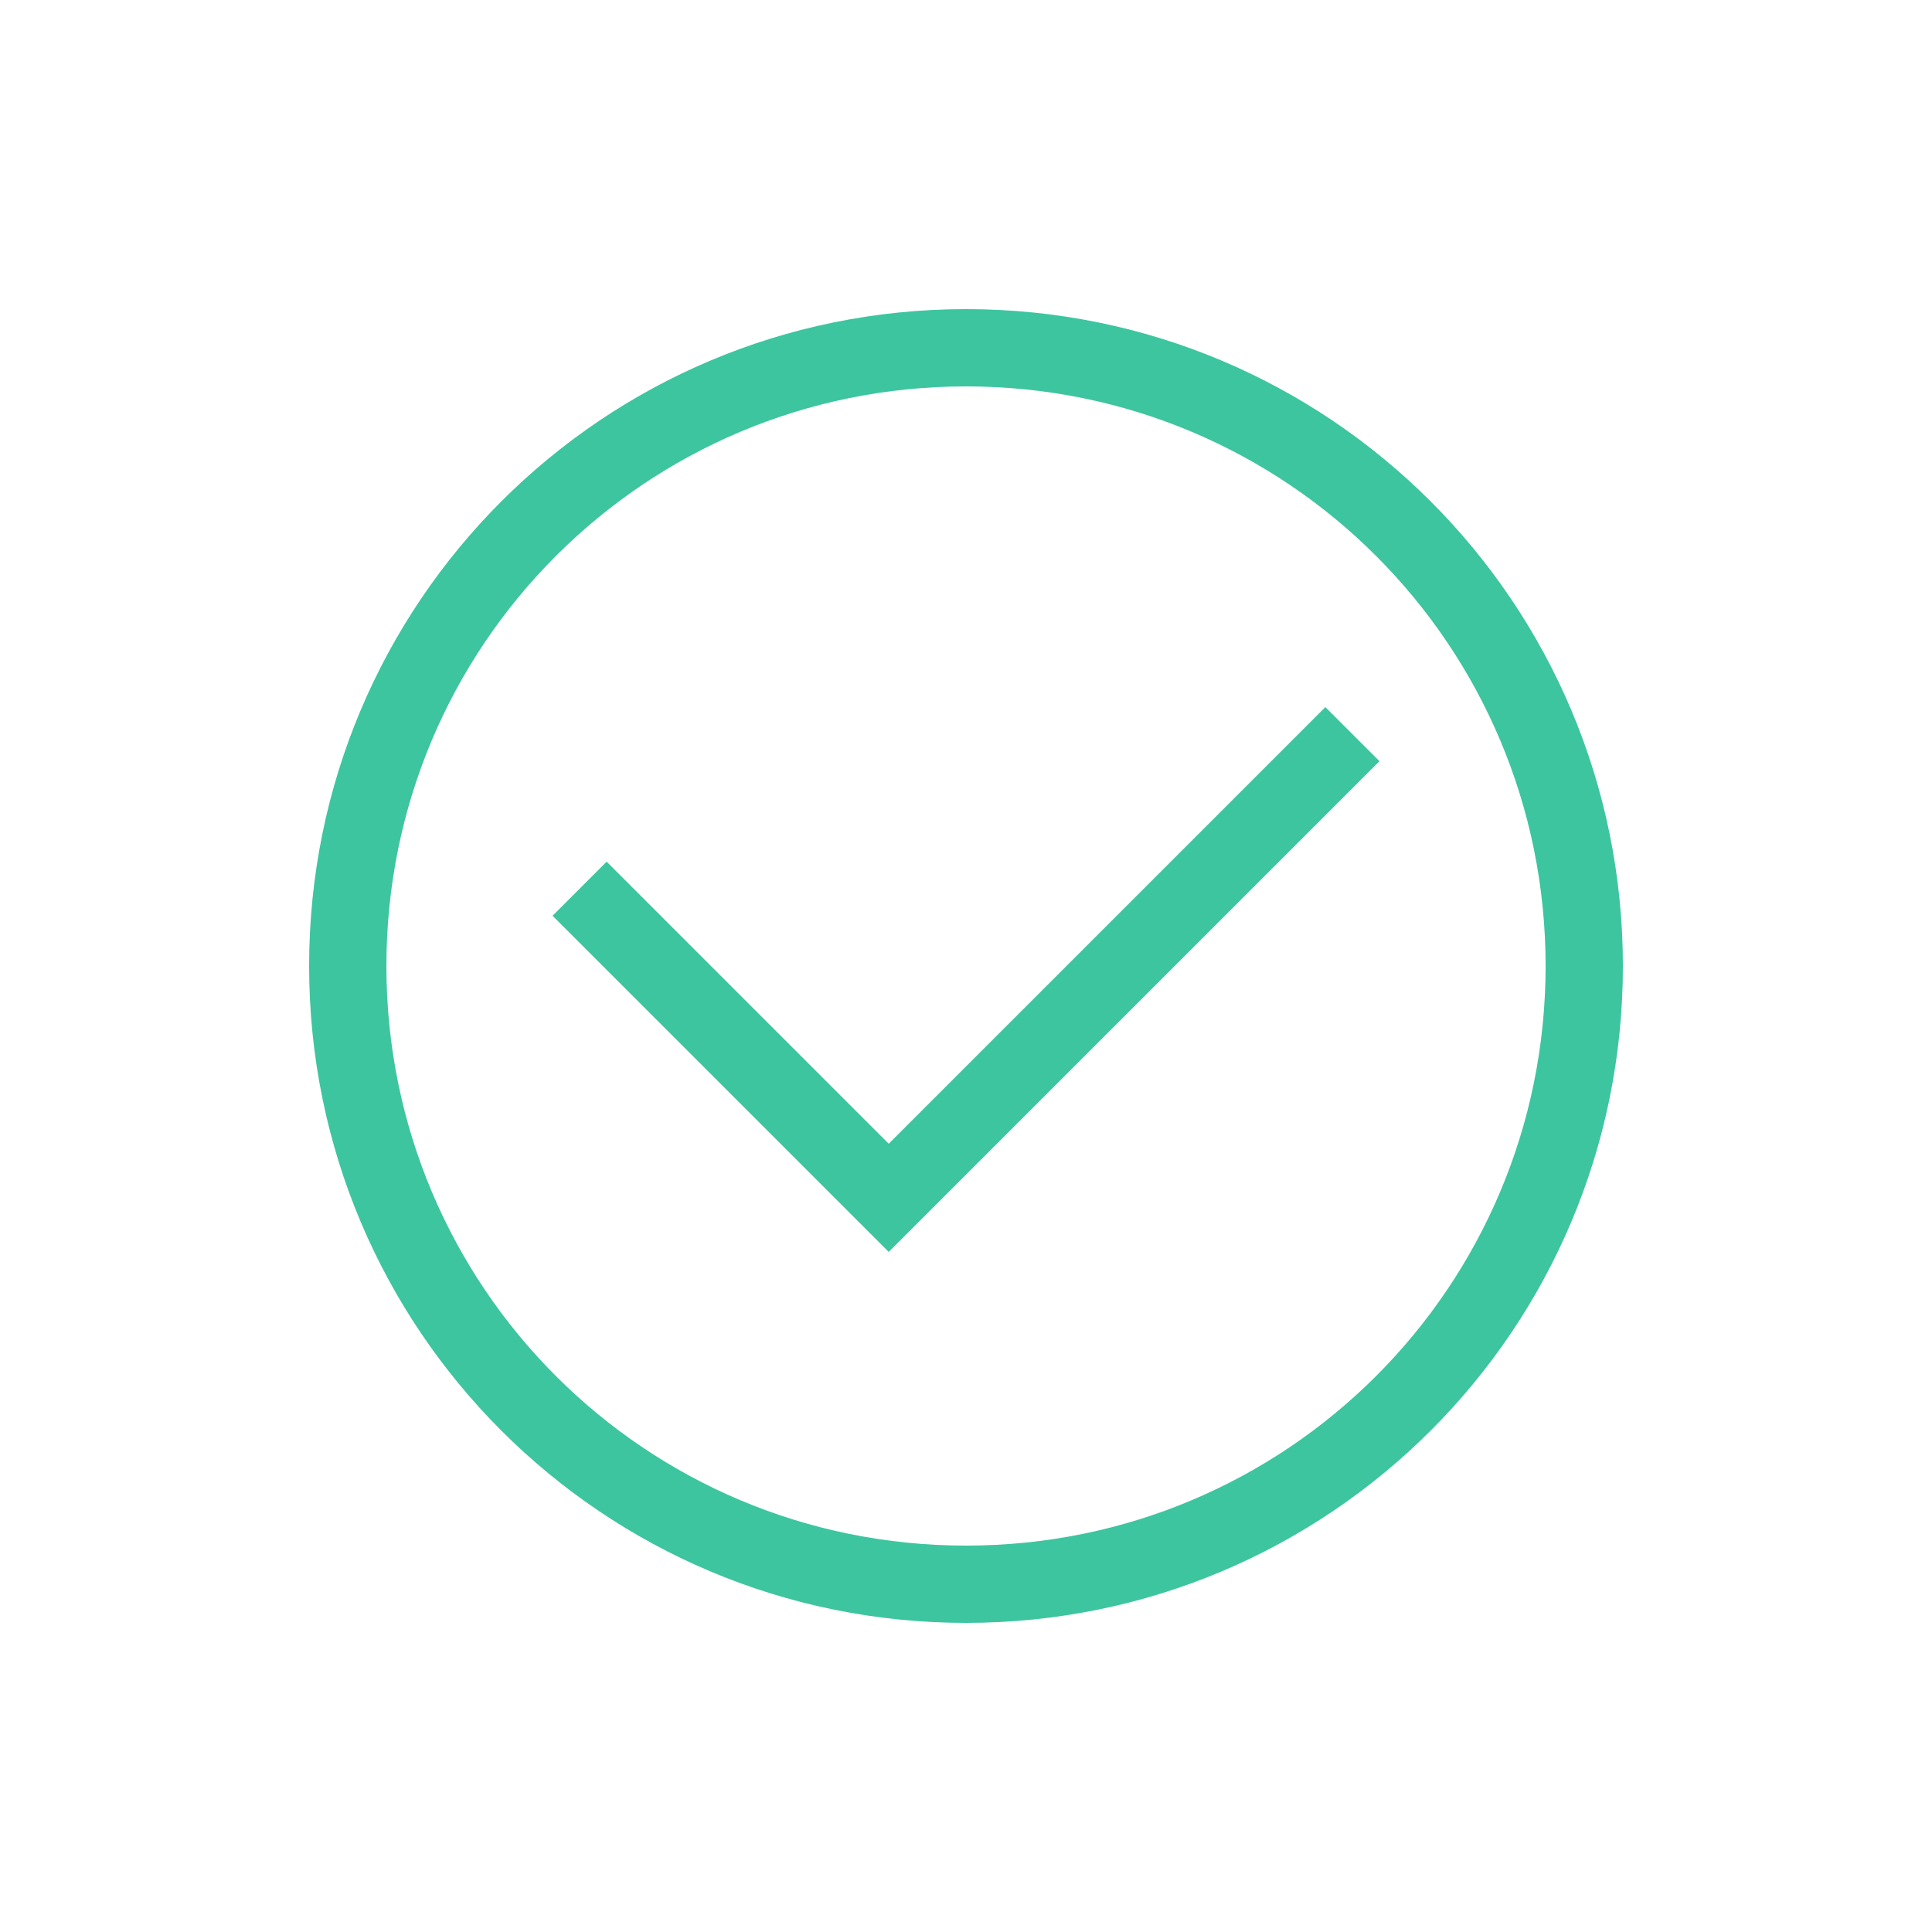
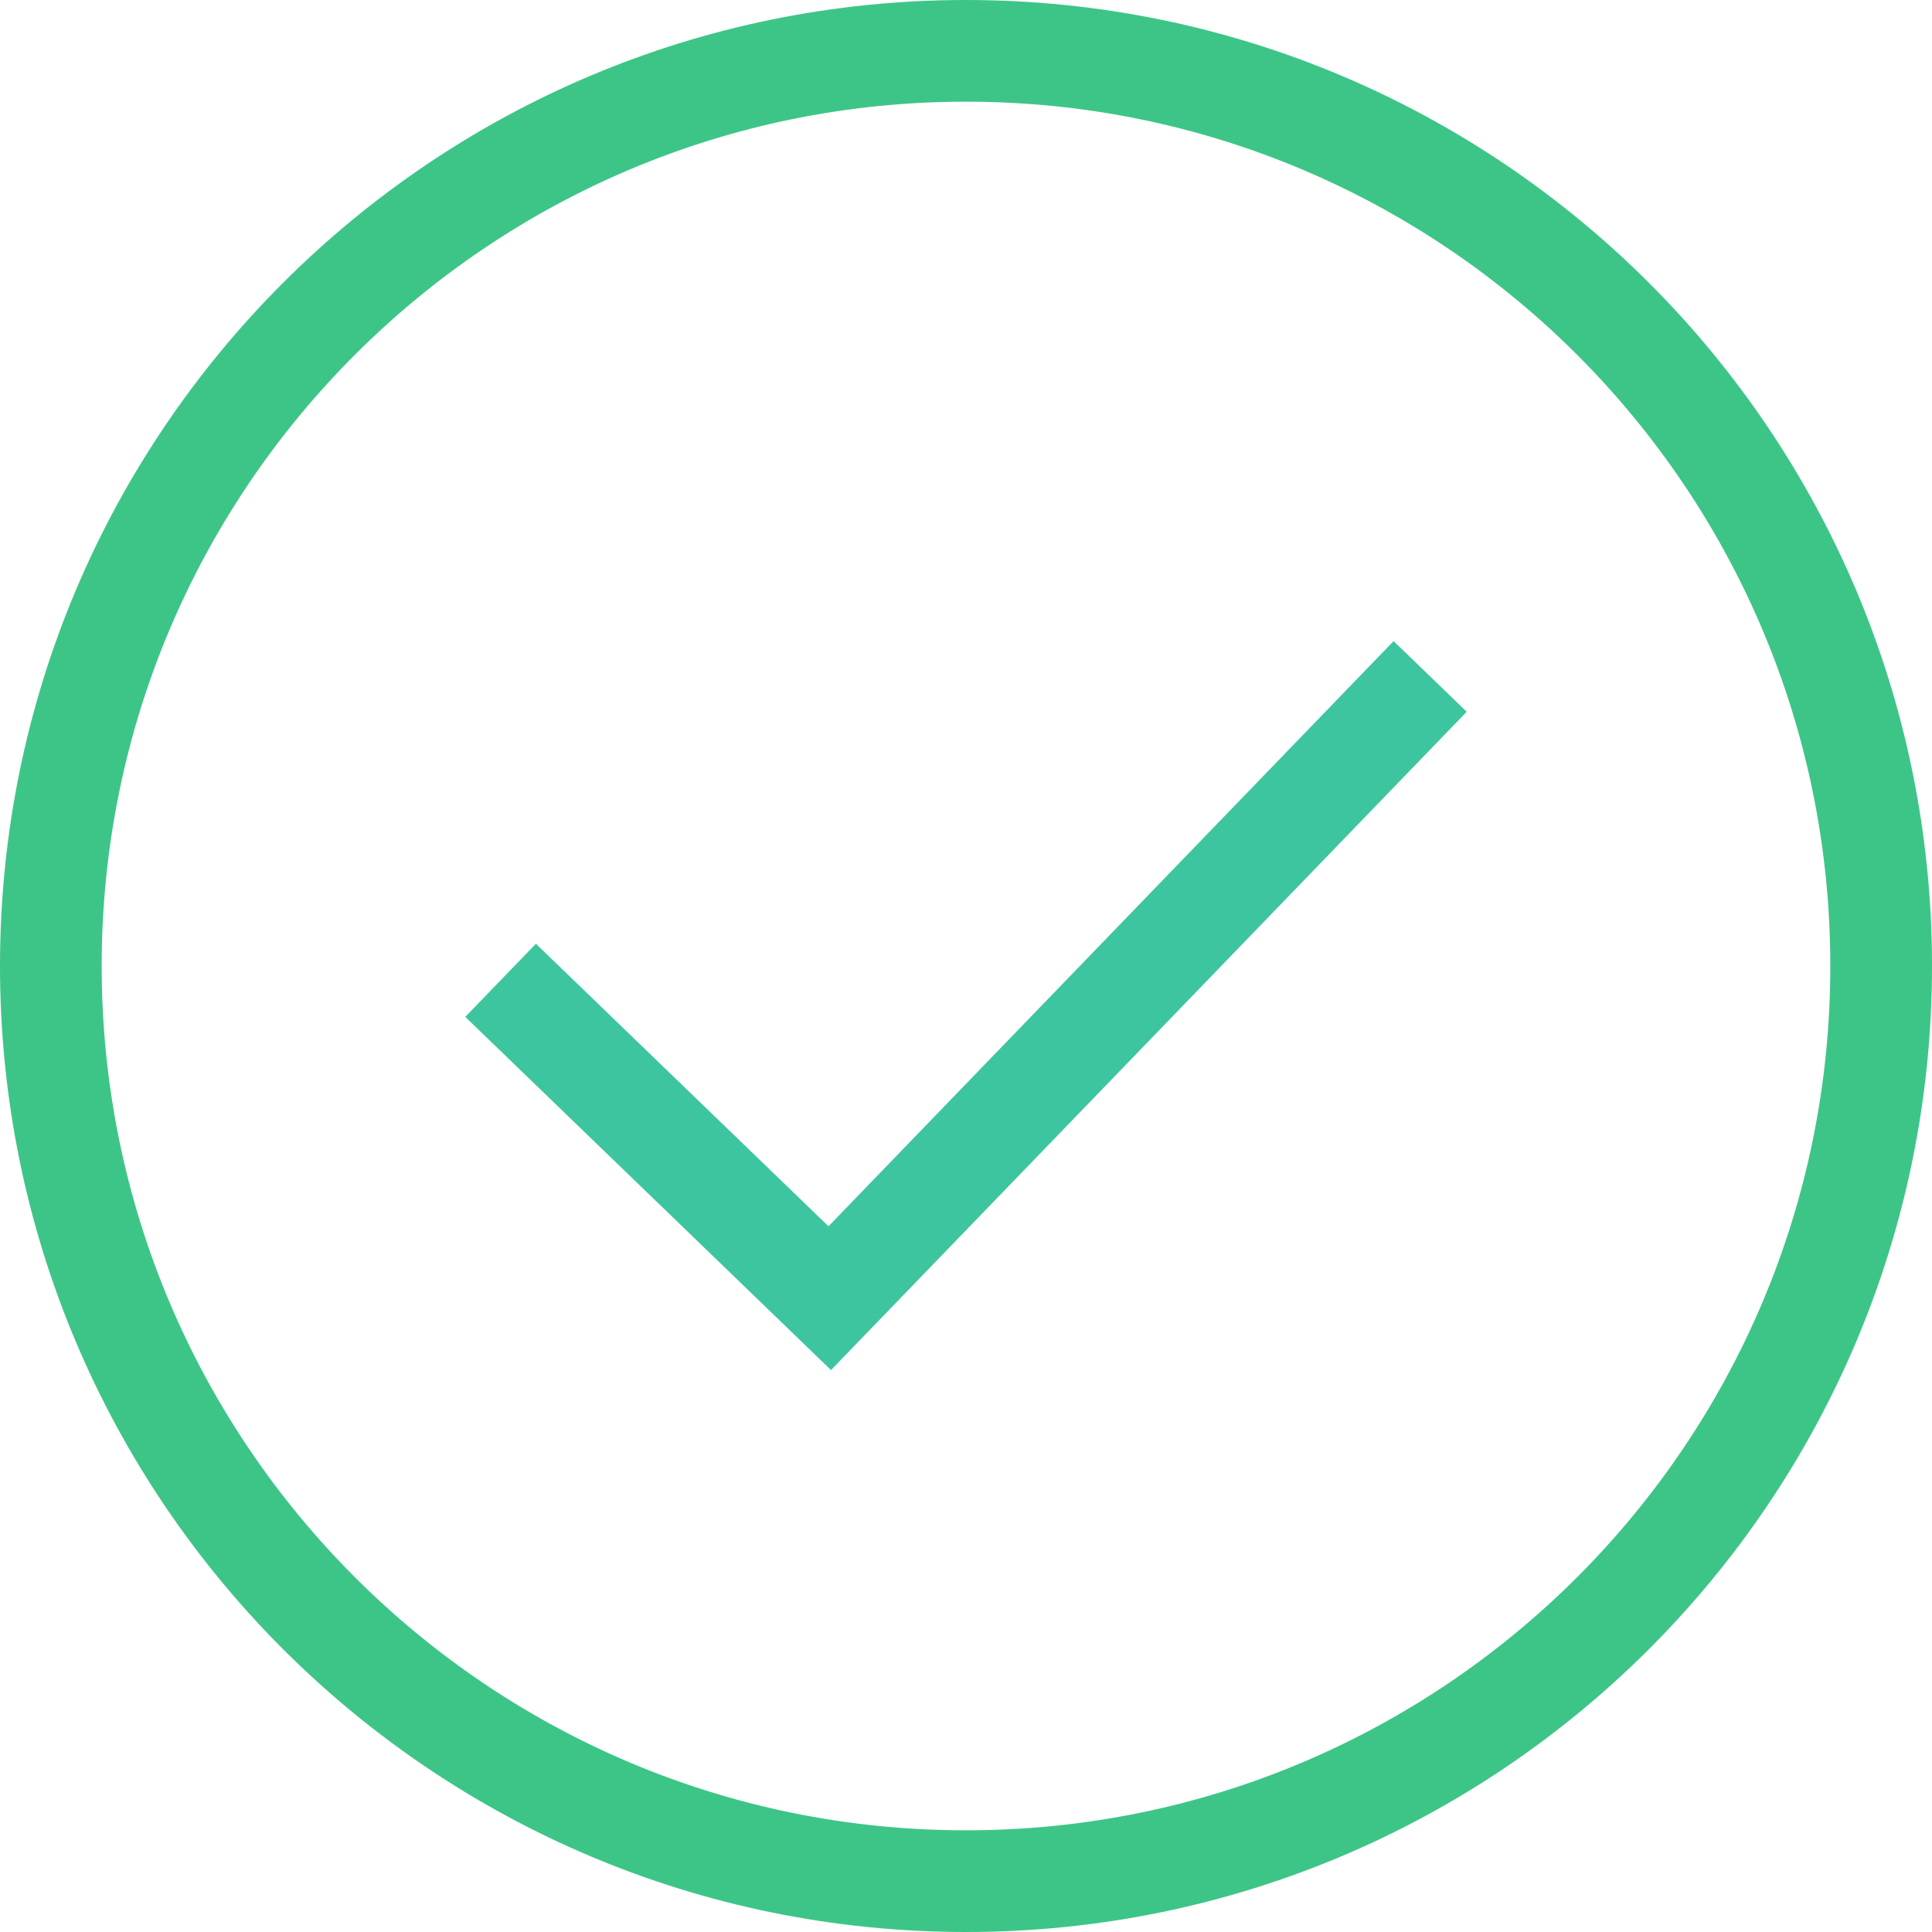
- <svg xmlns="http://www.w3.org/2000/svg" viewBox="0 0 50 50" enable-background="new 0 0 50 50">
-   <path fill="#3DC59F" d="M25 42c-9.4 0-17-7.6-17-17S15.6 8 25 8s17 7.6 17 17-7.6 17-17 17zm0-32c-8.3 0-15 6.7-15 15s6.7 15 15 15 15-6.7 15-15-6.7-15-15-15z" />
-   <path fill="#3DC59F" d="M23 32.4l-8.7-8.7 1.4-1.4 7.3 7.3 11.3-11.3 1.4 1.4z" />
+ <svg xmlns="http://www.w3.org/2000/svg" width="19px" height="19px" viewBox="0 0 19 19" version="1.1">
+   <defs />
+   <g id="Donantes-Index-" stroke="none" stroke-width="1" fill="none" fill-rule="evenodd">
+     <g id="Donantes_index" transform="translate(-1350, -215)">
+       <g id="//-donantes" transform="translate(11, 159)">
+         <g id="::-table">
+           <g id="::-line" transform="translate(0, 31)">
+             <g id="::-checks" transform="translate(1339, 25)">
+               <g id="::-check">
+                 <circle id="Oval" stroke="#3DC587" cx="9.5" cy="9.5" r="9" />
+                 <path d="M8,4 L12,4 L12,5 L8,5 L8,13 L7,13 L7,4 L8,4 Z" id="Rectangle-5" fill="#3DC59F" transform="translate(9.5, 8.5) rotate(-136) translate(-9.5, -8.5) " />
+               </g>
+             </g>
+           </g>
+         </g>
+       </g>
+     </g>
+   </g>
</svg>
